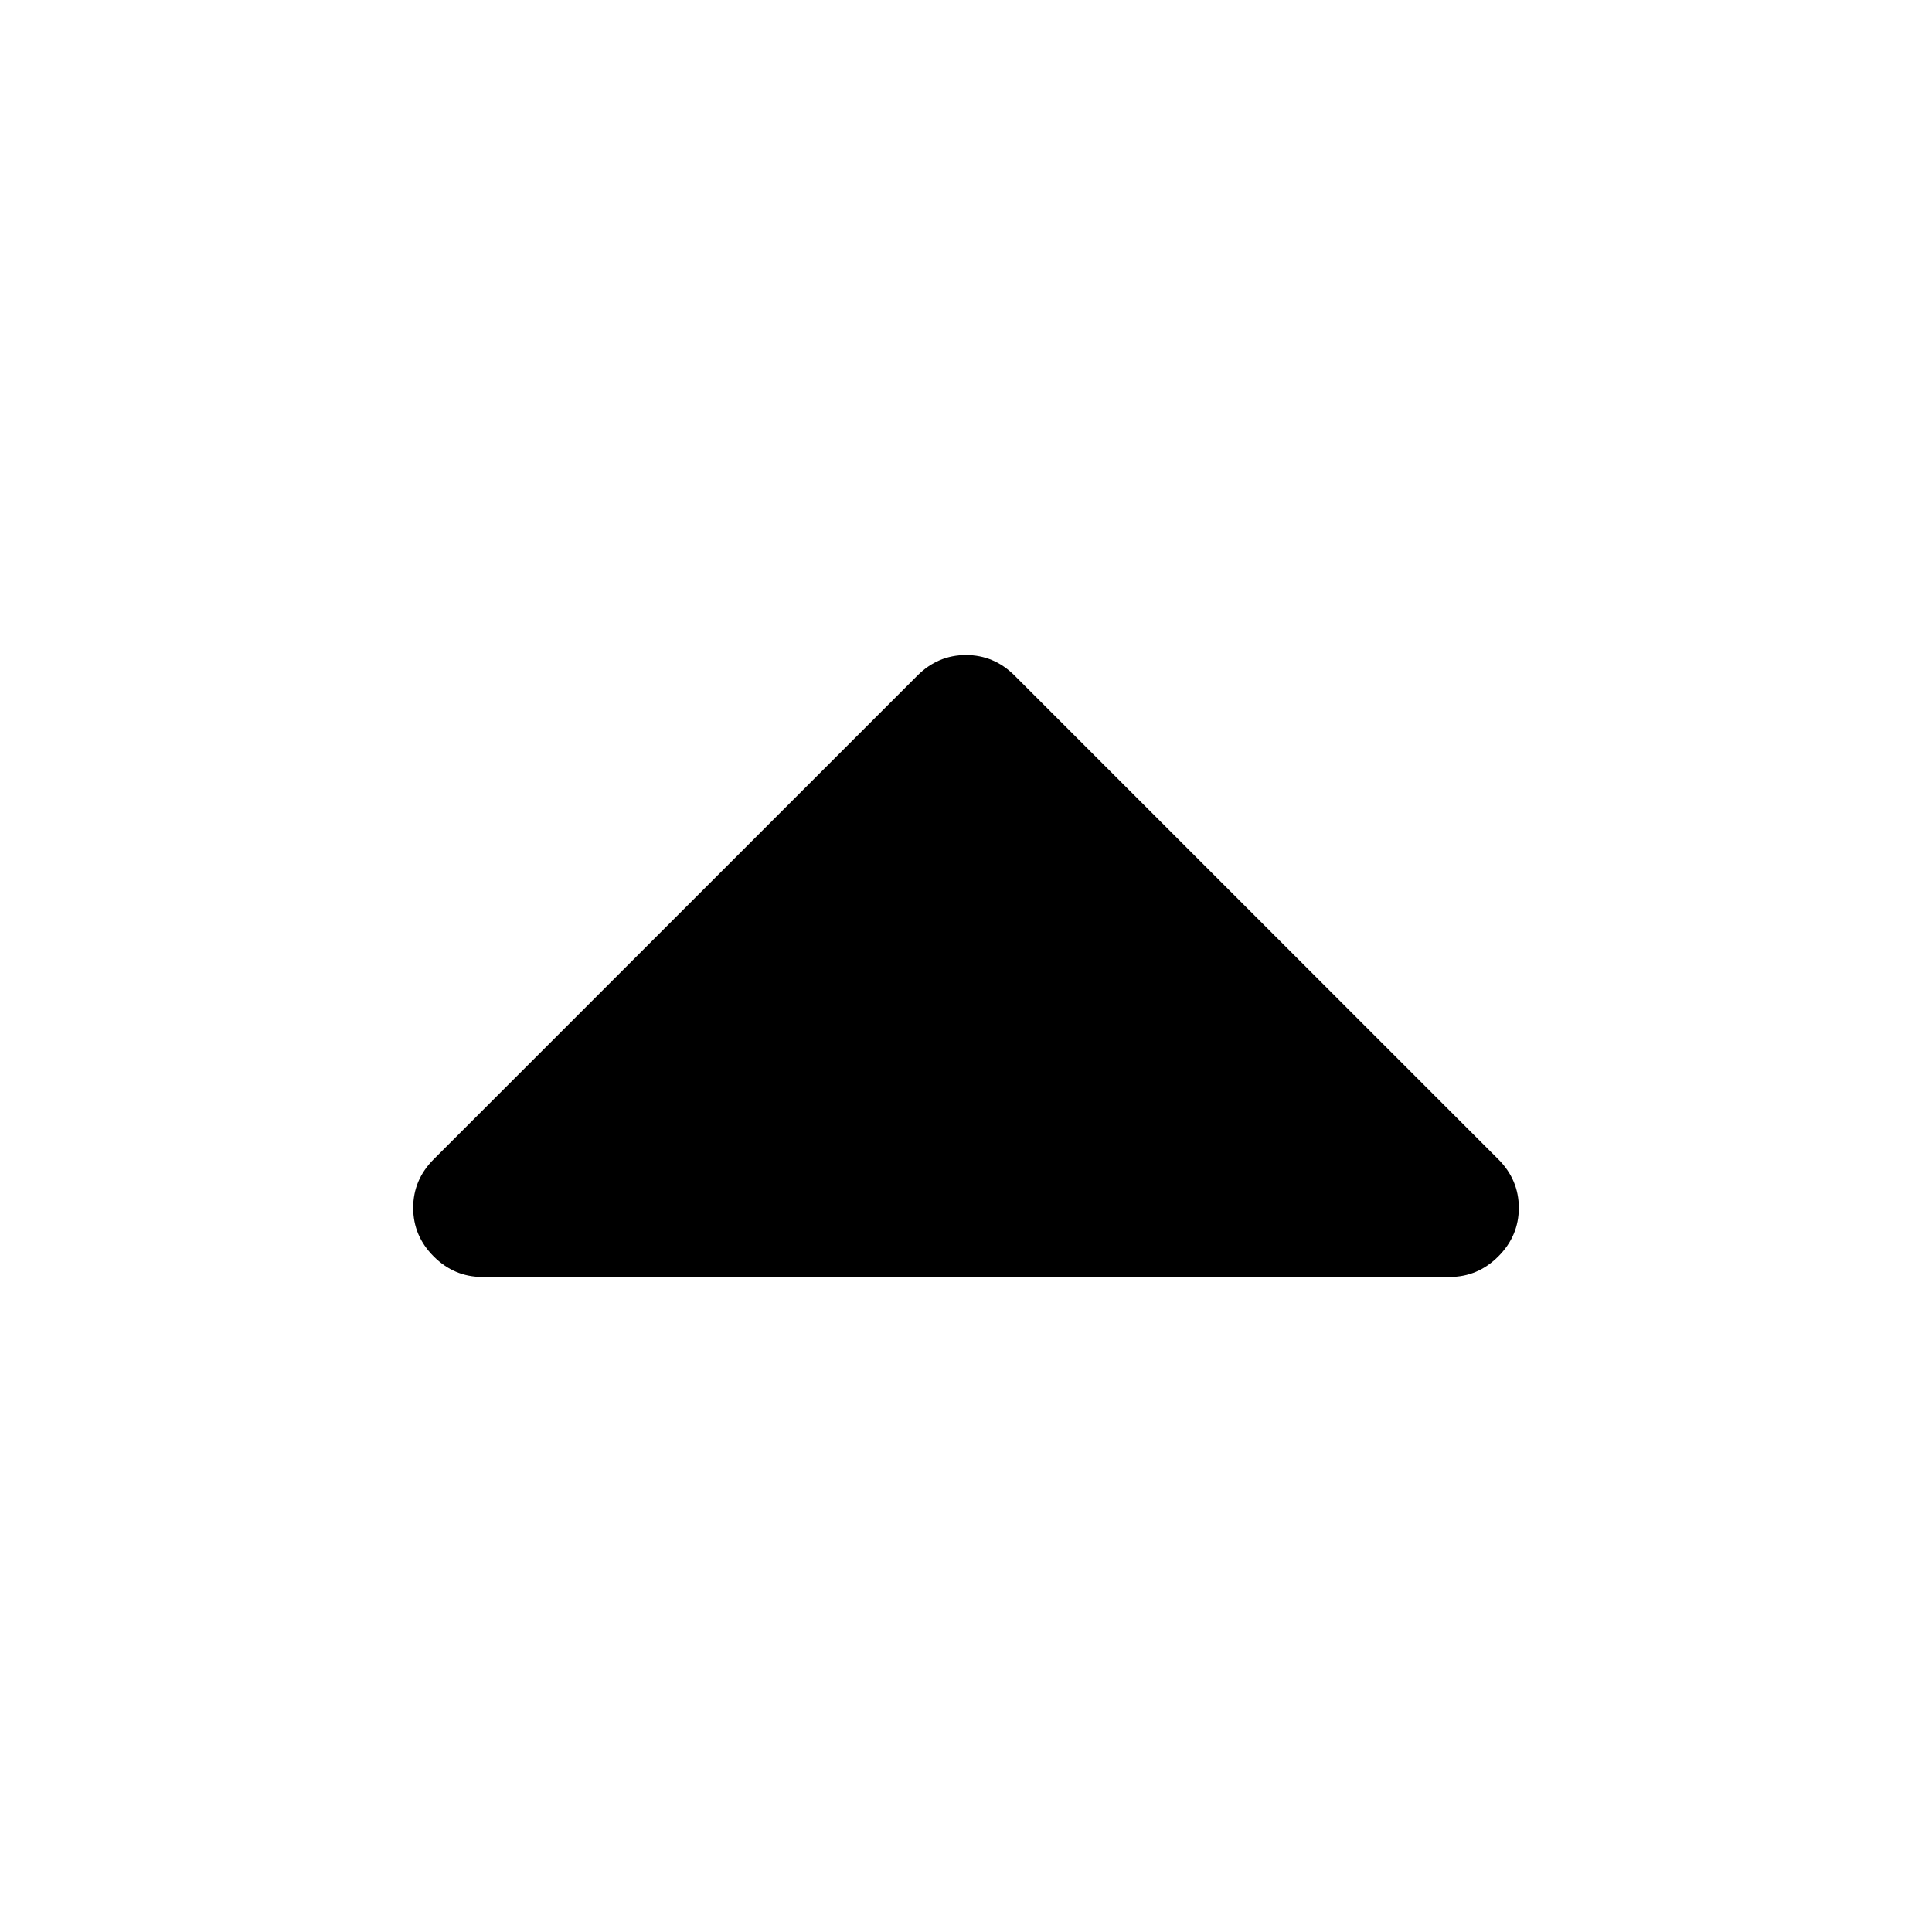
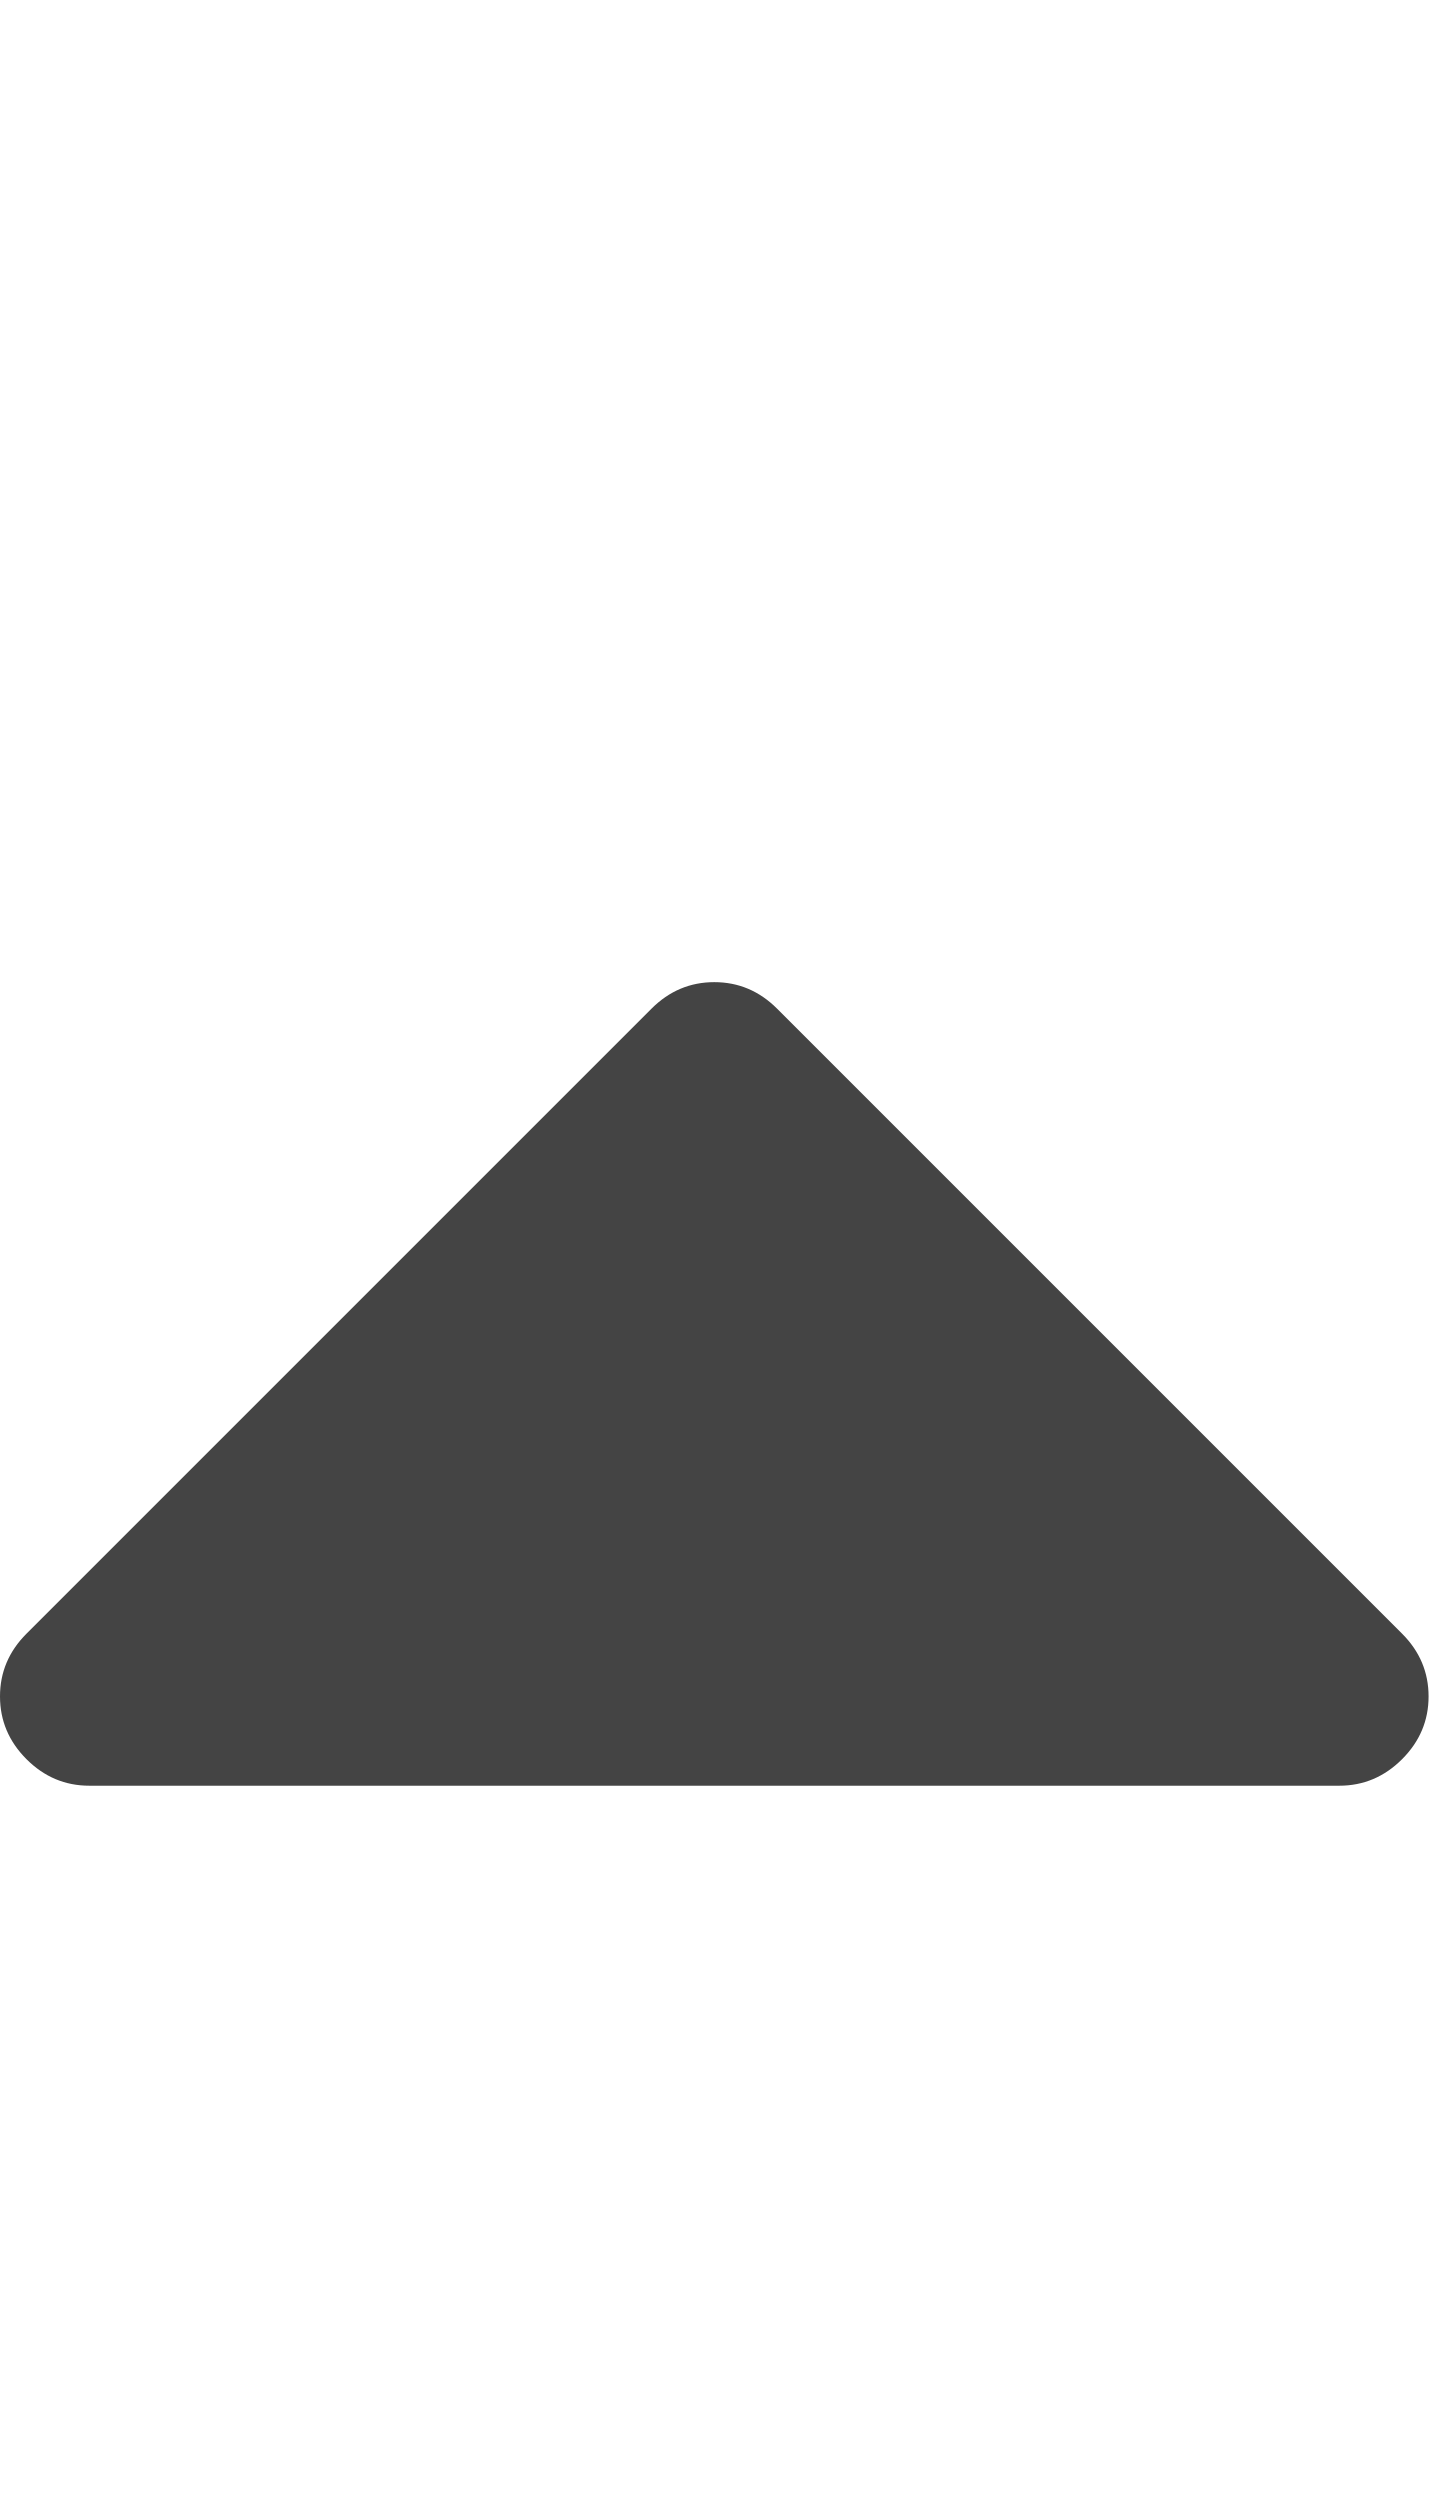
- <svg xmlns="http://www.w3.org/2000/svg" width="512" height="512" viewBox="0 0 512 512" id="svg3385" version="1.1">
-   <defs id="defs3391" />
-   <path d="m 402.5,320.094 q 0,7.439 -5.437,12.876 -5.437,5.436 -12.876,5.436 l -256.375,0 q -7.439,0 -12.876,-5.436 -5.437,-5.436 -5.437,-12.876 0,-7.439 5.437,-12.876 l 128.188,-128.188 q 5.437,-5.436 12.876,-5.436 7.439,0 12.876,5.436 l 128.188,128.188 q 5.437,5.436 5.437,12.876 z" id="path3387" />
+ <svg xmlns="http://www.w3.org/2000/svg" version="1.1" width="293" height="512" viewBox="0 0 293 512">
+   <path fill="#444444" d="M292.572 347.429q0 7.428-5.428 12.857t-12.857 5.428h-256q-7.429 0-12.857-5.428t-5.429-12.857 5.429-12.857l128-128q5.429-5.428 12.857-5.428t12.857 5.428l128 128q5.428 5.428 5.428 12.857z" />
</svg>
